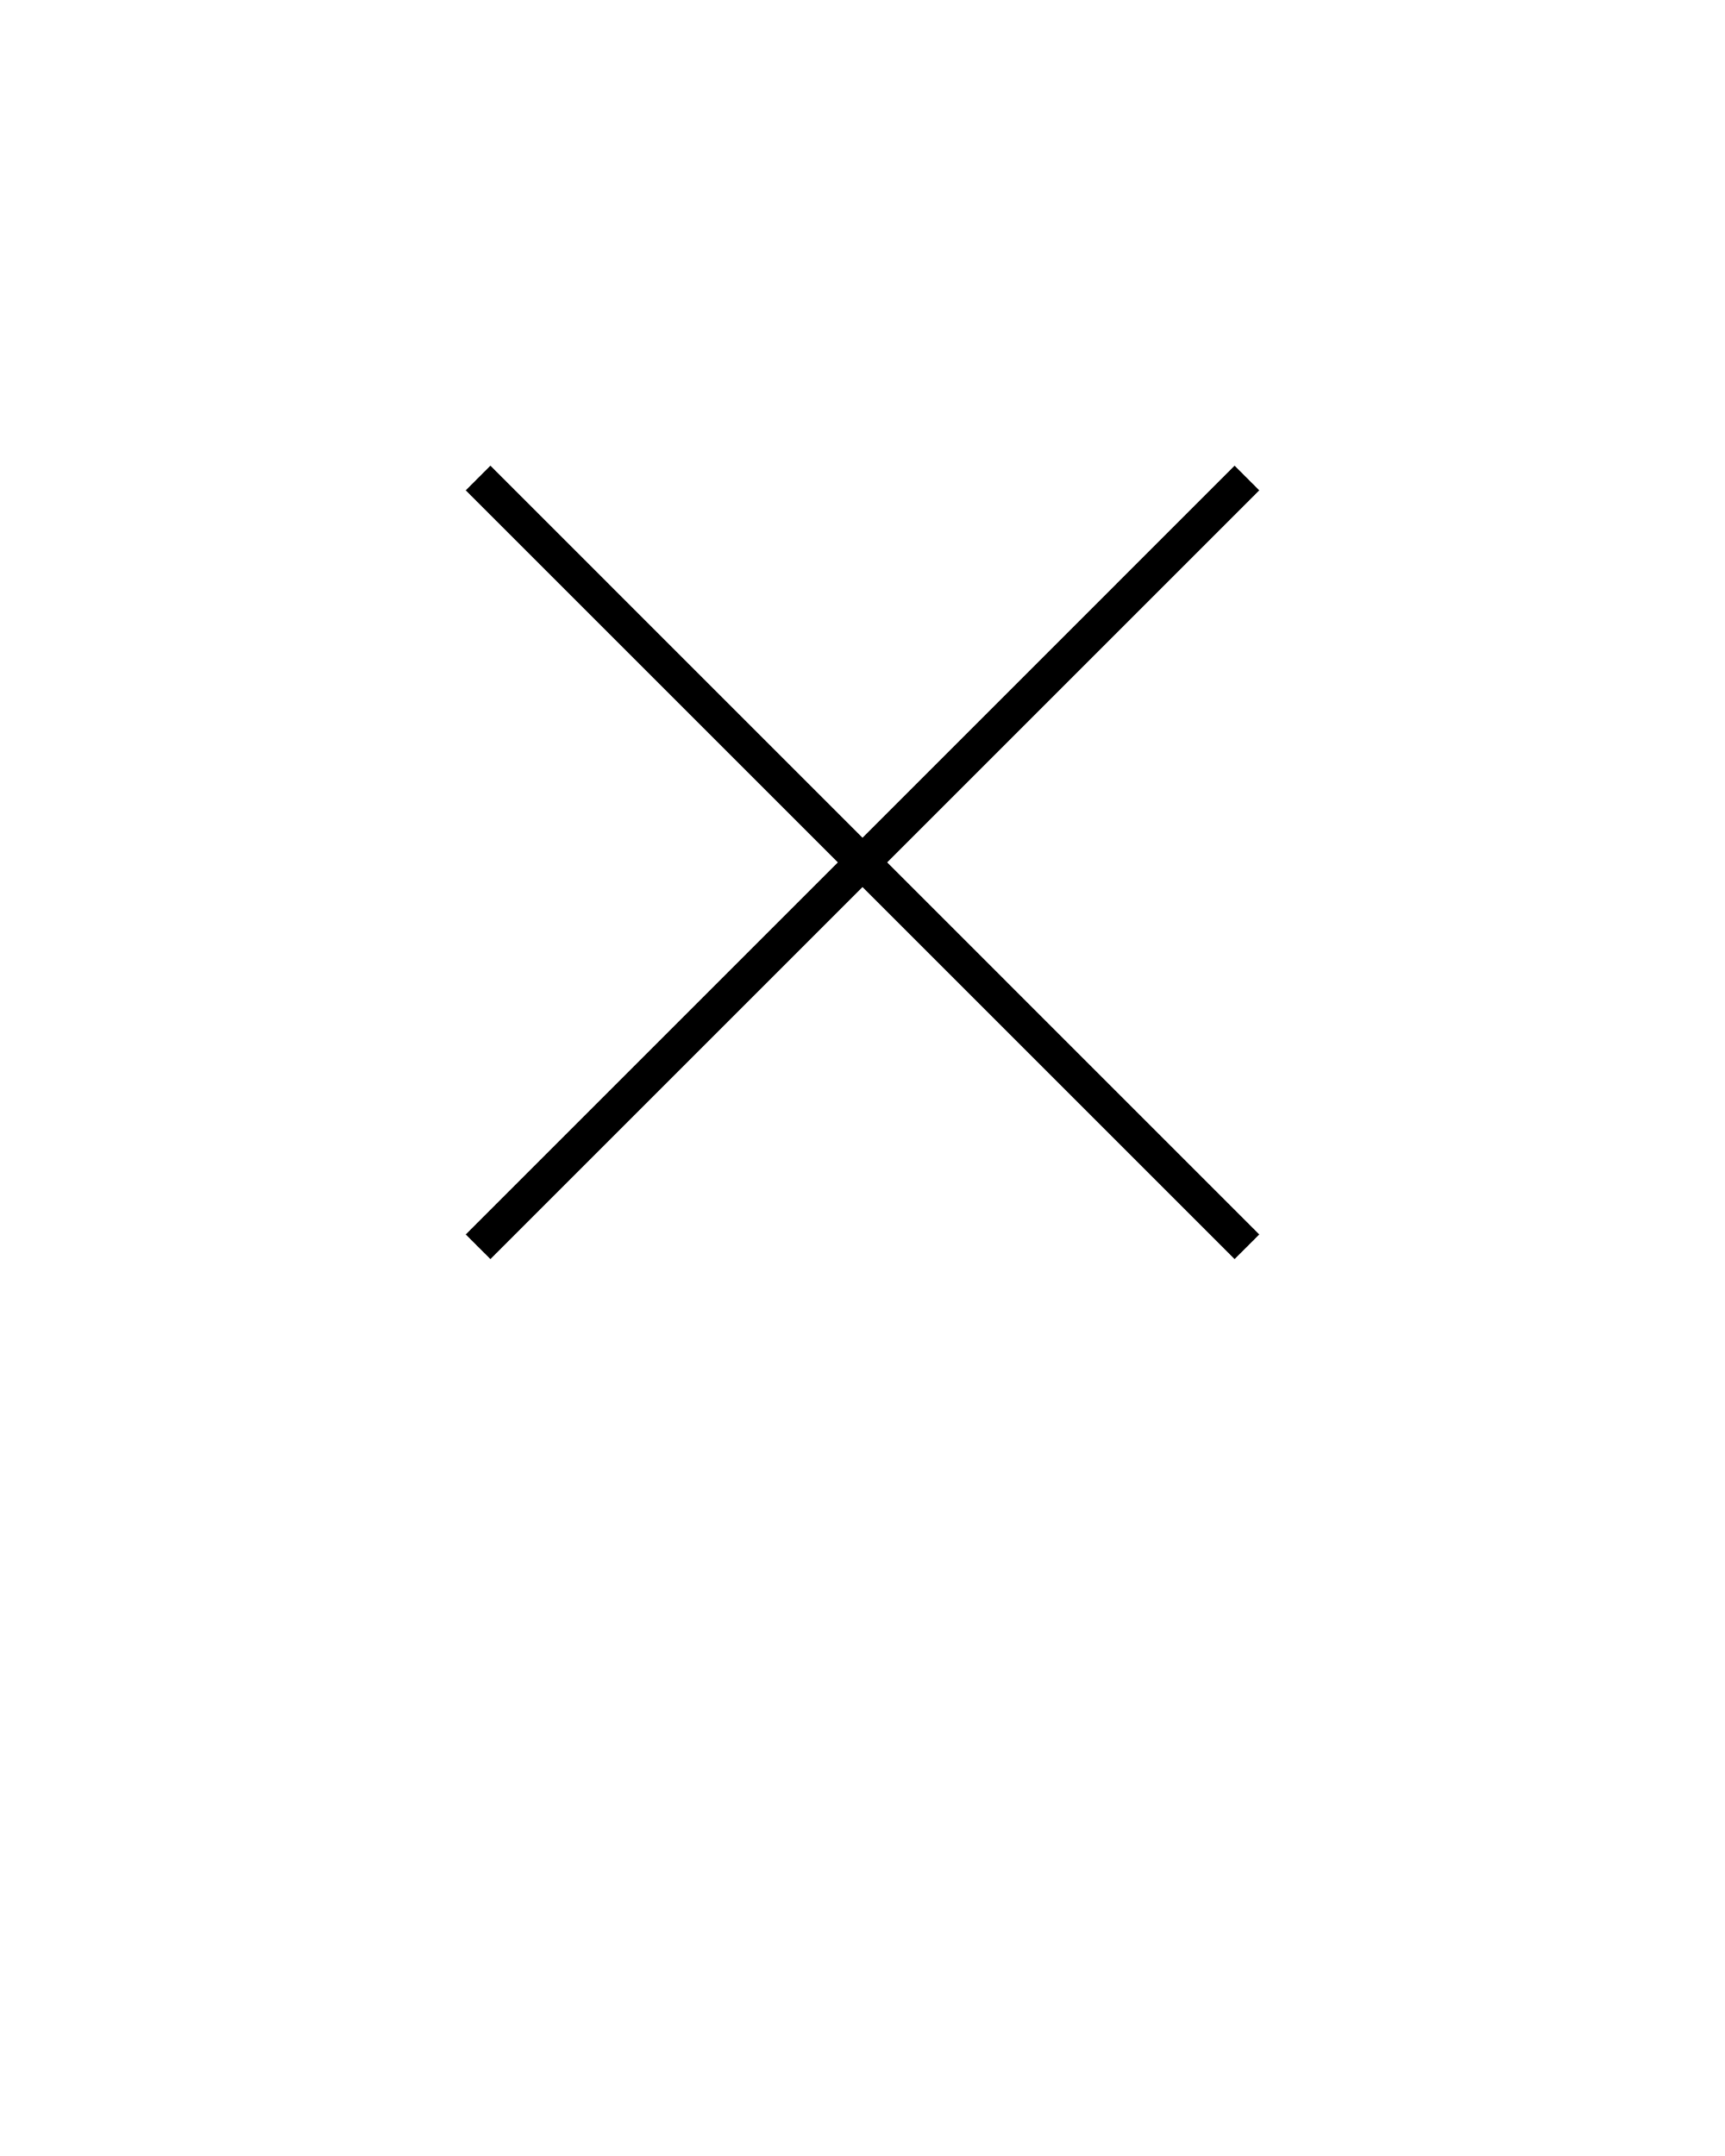
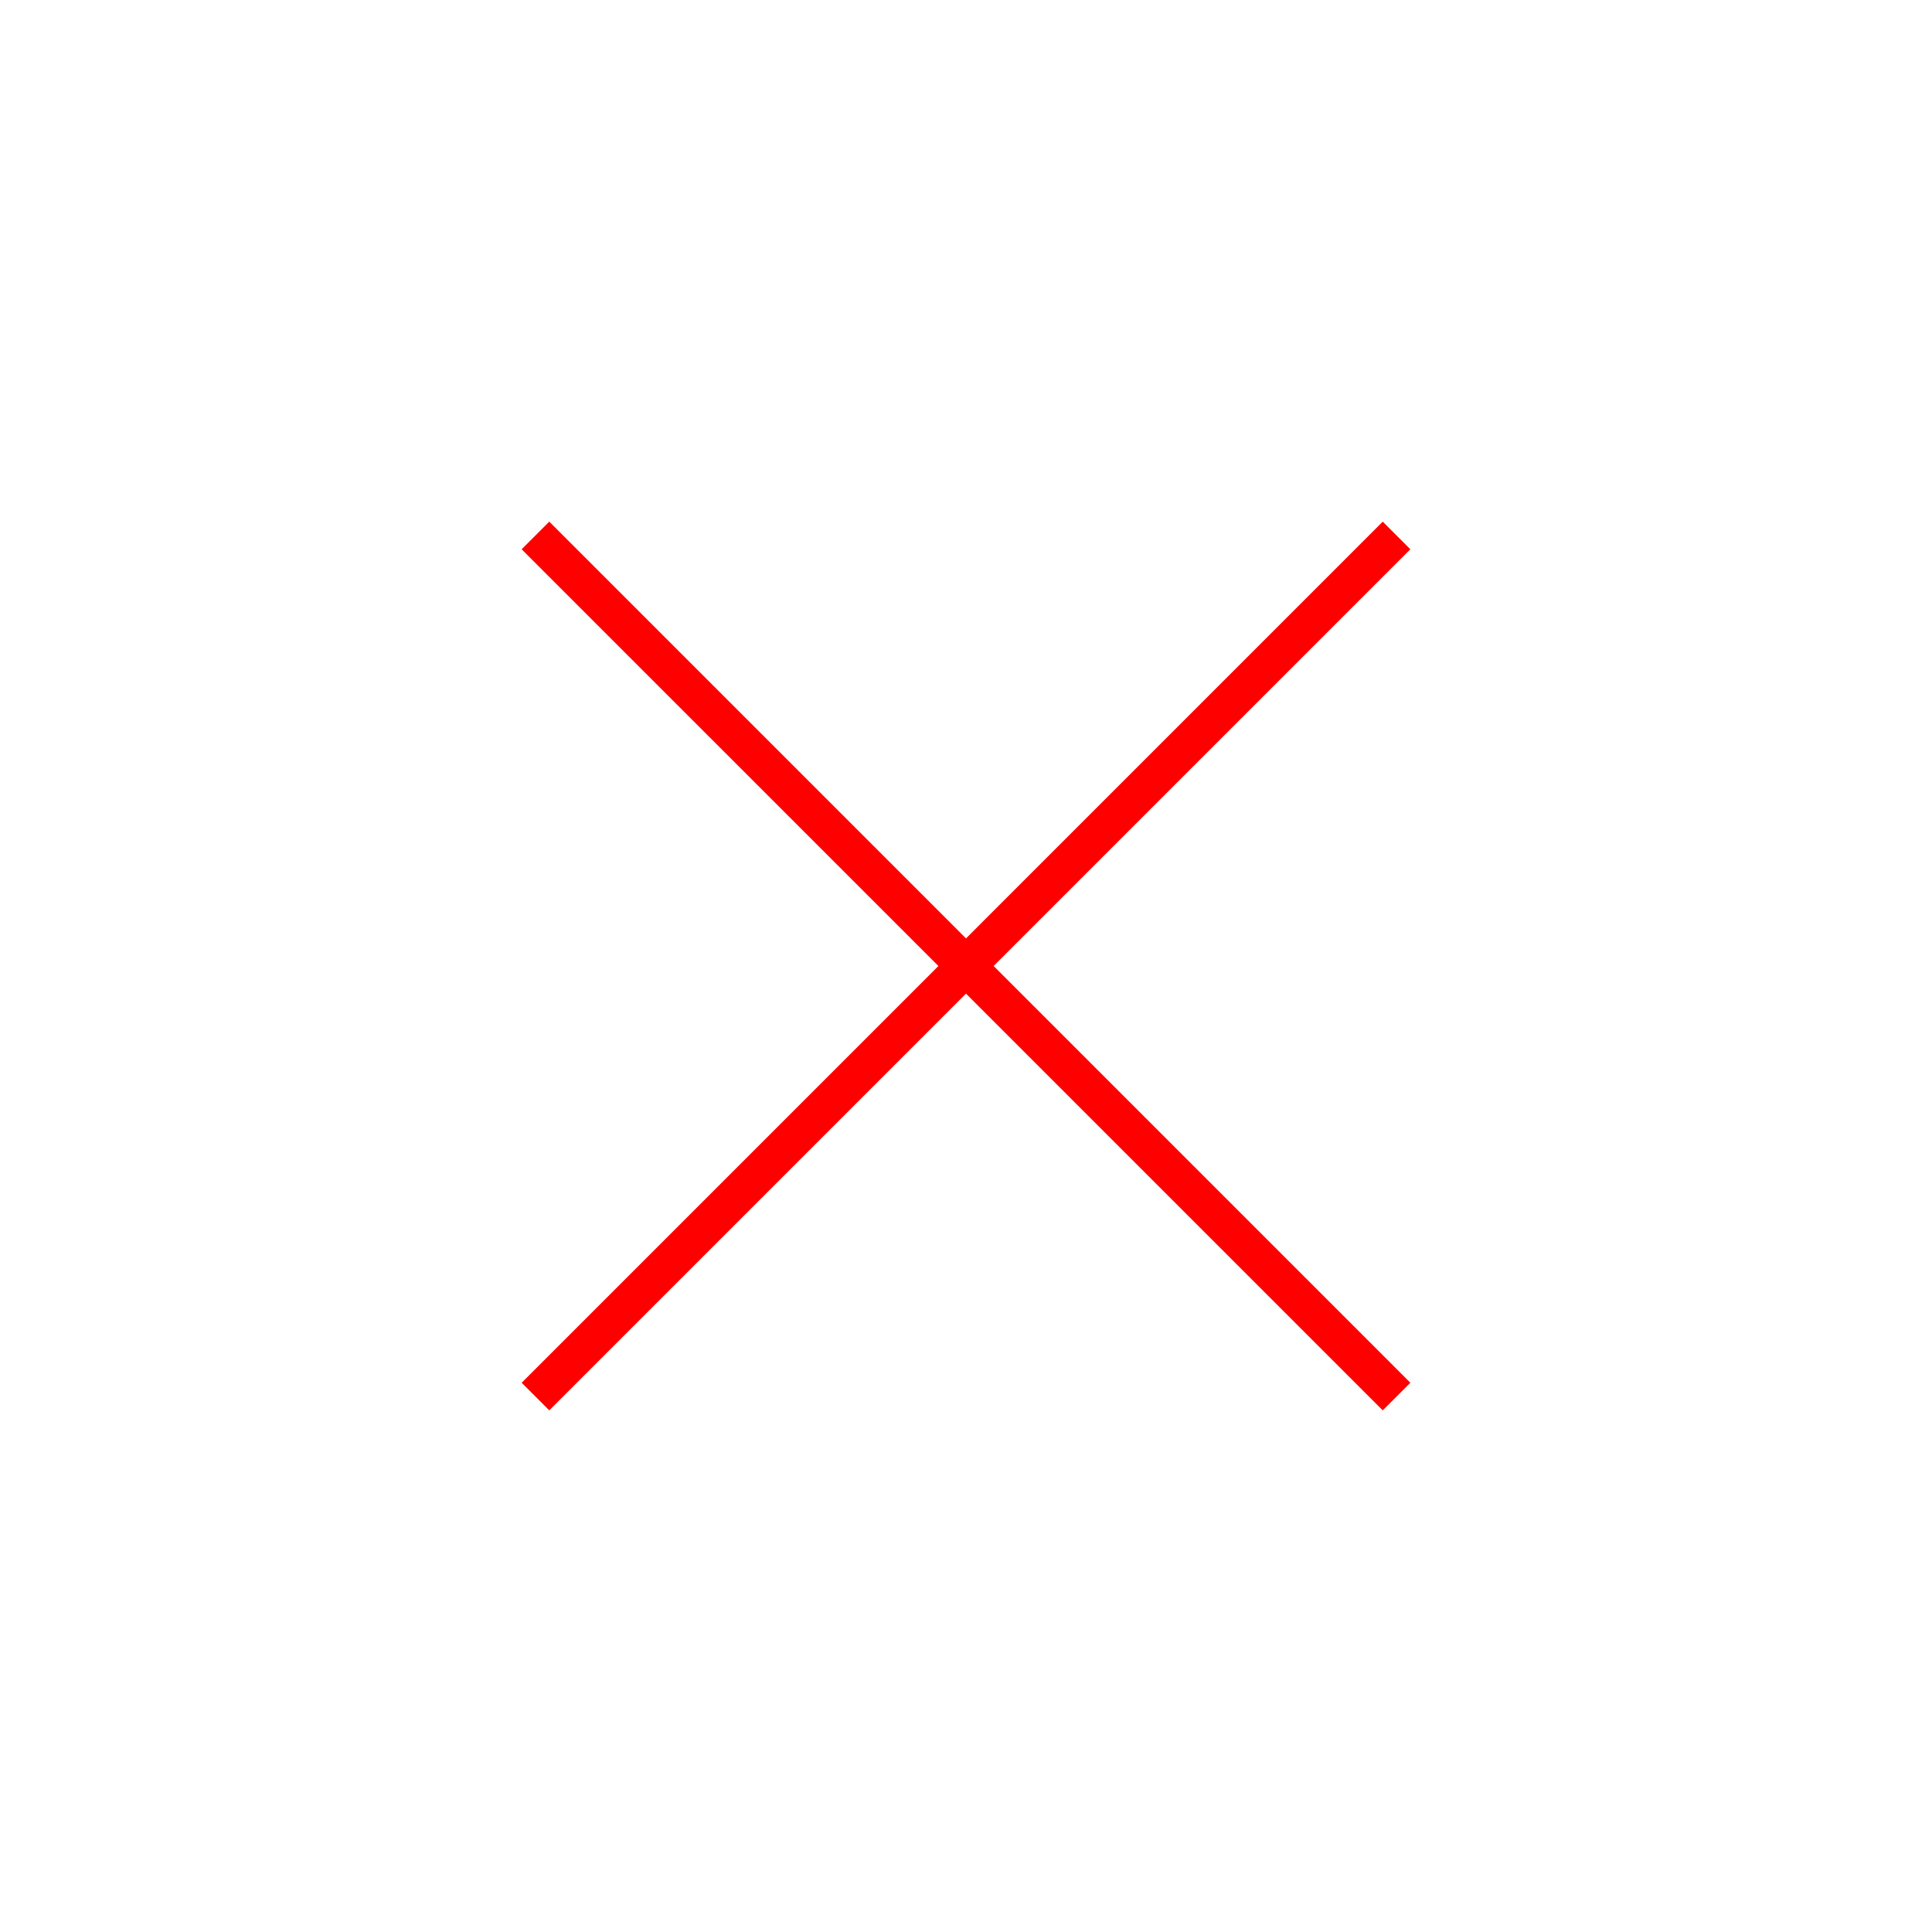
- <svg xmlns="http://www.w3.org/2000/svg" version="1.1" x="0px" y="0px" viewBox="0 0 100 125">
+ <svg xmlns="http://www.w3.org/2000/svg" version="1.1" x="0px" y="0px" viewBox="0 0 100 100">
  <g transform="translate(0,-952.3622)">
-     <path style="text-indent:0;text-transform:none;direction:ltr;block-progression:tb;baseline-shift:baseline;color:#000000;enable-background:accumulate;" d="M 28.43,979.362 27,980.792 48.571,1002.362 27,1023.933 28.43,1025.362 50,1003.792 71.57,1025.362 73,1023.933 51.43,1002.362 73,980.792 71.57,979.362 50,1000.933 28.43,979.362 z" fill="#000000" fill-opacity="1" stroke="none" marker="none" visibility="visible" display="inline" overflow="visible" />
+     <path style="text-indent:0;text-transform:none;direction:ltr;block-progression:tb;baseline-shift:baseline;color:#FF0000;enable-background:accumulate;" d="M 28.43,979.362 27,980.792 48.571,1002.362 27,1023.933 28.43,1025.362 50,1003.792 71.57,1025.362 73,1023.933 51.43,1002.362 73,980.792 71.57,979.362 50,1000.933 28.43,979.362 z" fill="#FF0000" fill-opacity="1" stroke="none" marker="none" visibility="visible" display="inline" overflow="visible" />
  </g>
</svg>
